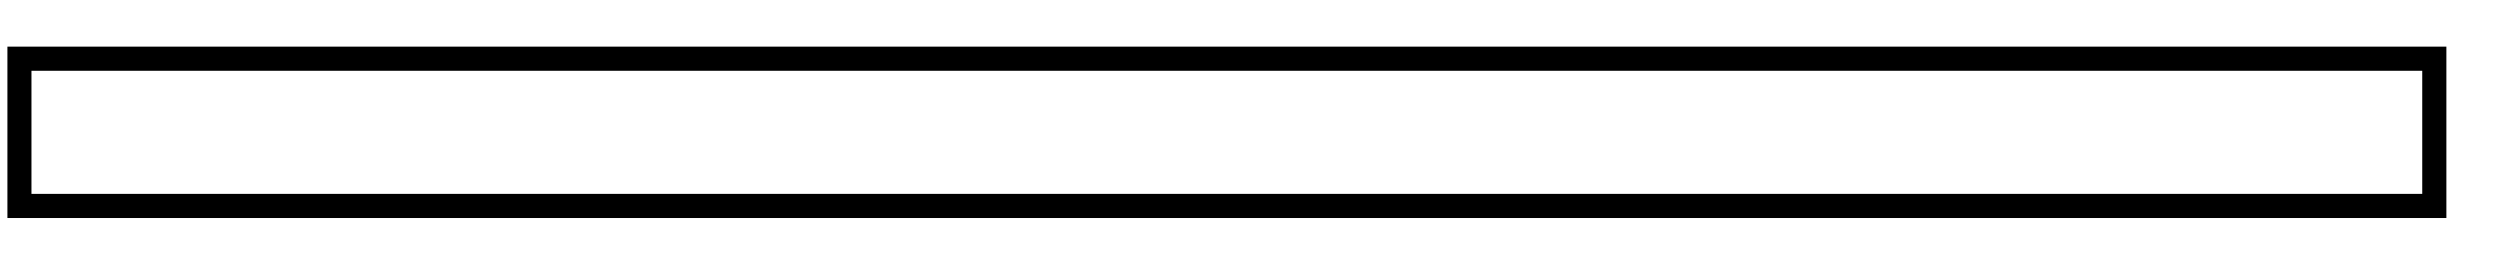
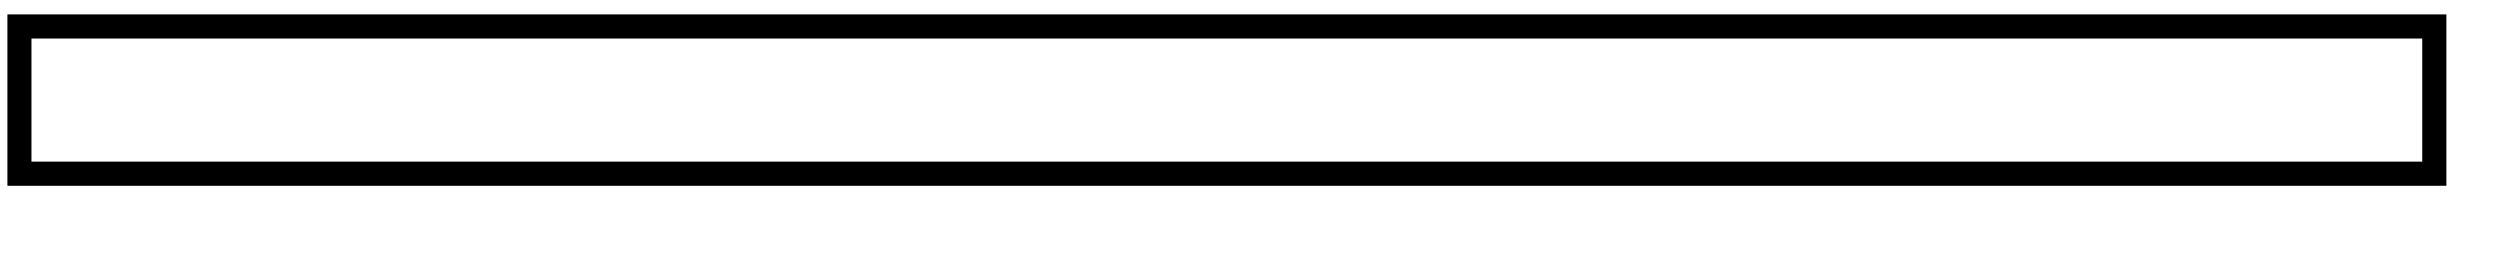
<svg xmlns="http://www.w3.org/2000/svg" version="1.1" width="29px" height="3px">
-   <g transform="matrix(1 0 0 1 -32 -727 )">
-     <path d="M 28.378 0.541  L 28.378 2.529  L 0.086 2.529  L 0.086 0.541  L 28.378 0.541  Z M 0.365 0.821  L 0.365 2.249  L 28.098 2.249  L 28.098 0.821  L 0.365 0.821  Z " fill-rule="nonzero" fill="#000000" stroke="none" transform="matrix(1 0 0 1 32 727 )" />
+   <g transform="matrix(1 0 0 1 -32 -712 )">
+     <path d="M 28.378 0.167  L 28.378 2.155  L 0.086 2.155  L 0.086 0.167  L 28.378 0.167  Z M 0.365 0.447  L 0.365 1.875  L 28.098 1.875  L 28.098 0.447  L 0.365 0.447  Z " fill-rule="nonzero" fill="#000000" stroke="none" transform="matrix(1 0 0 1 32 712 )" />
  </g>
</svg>
